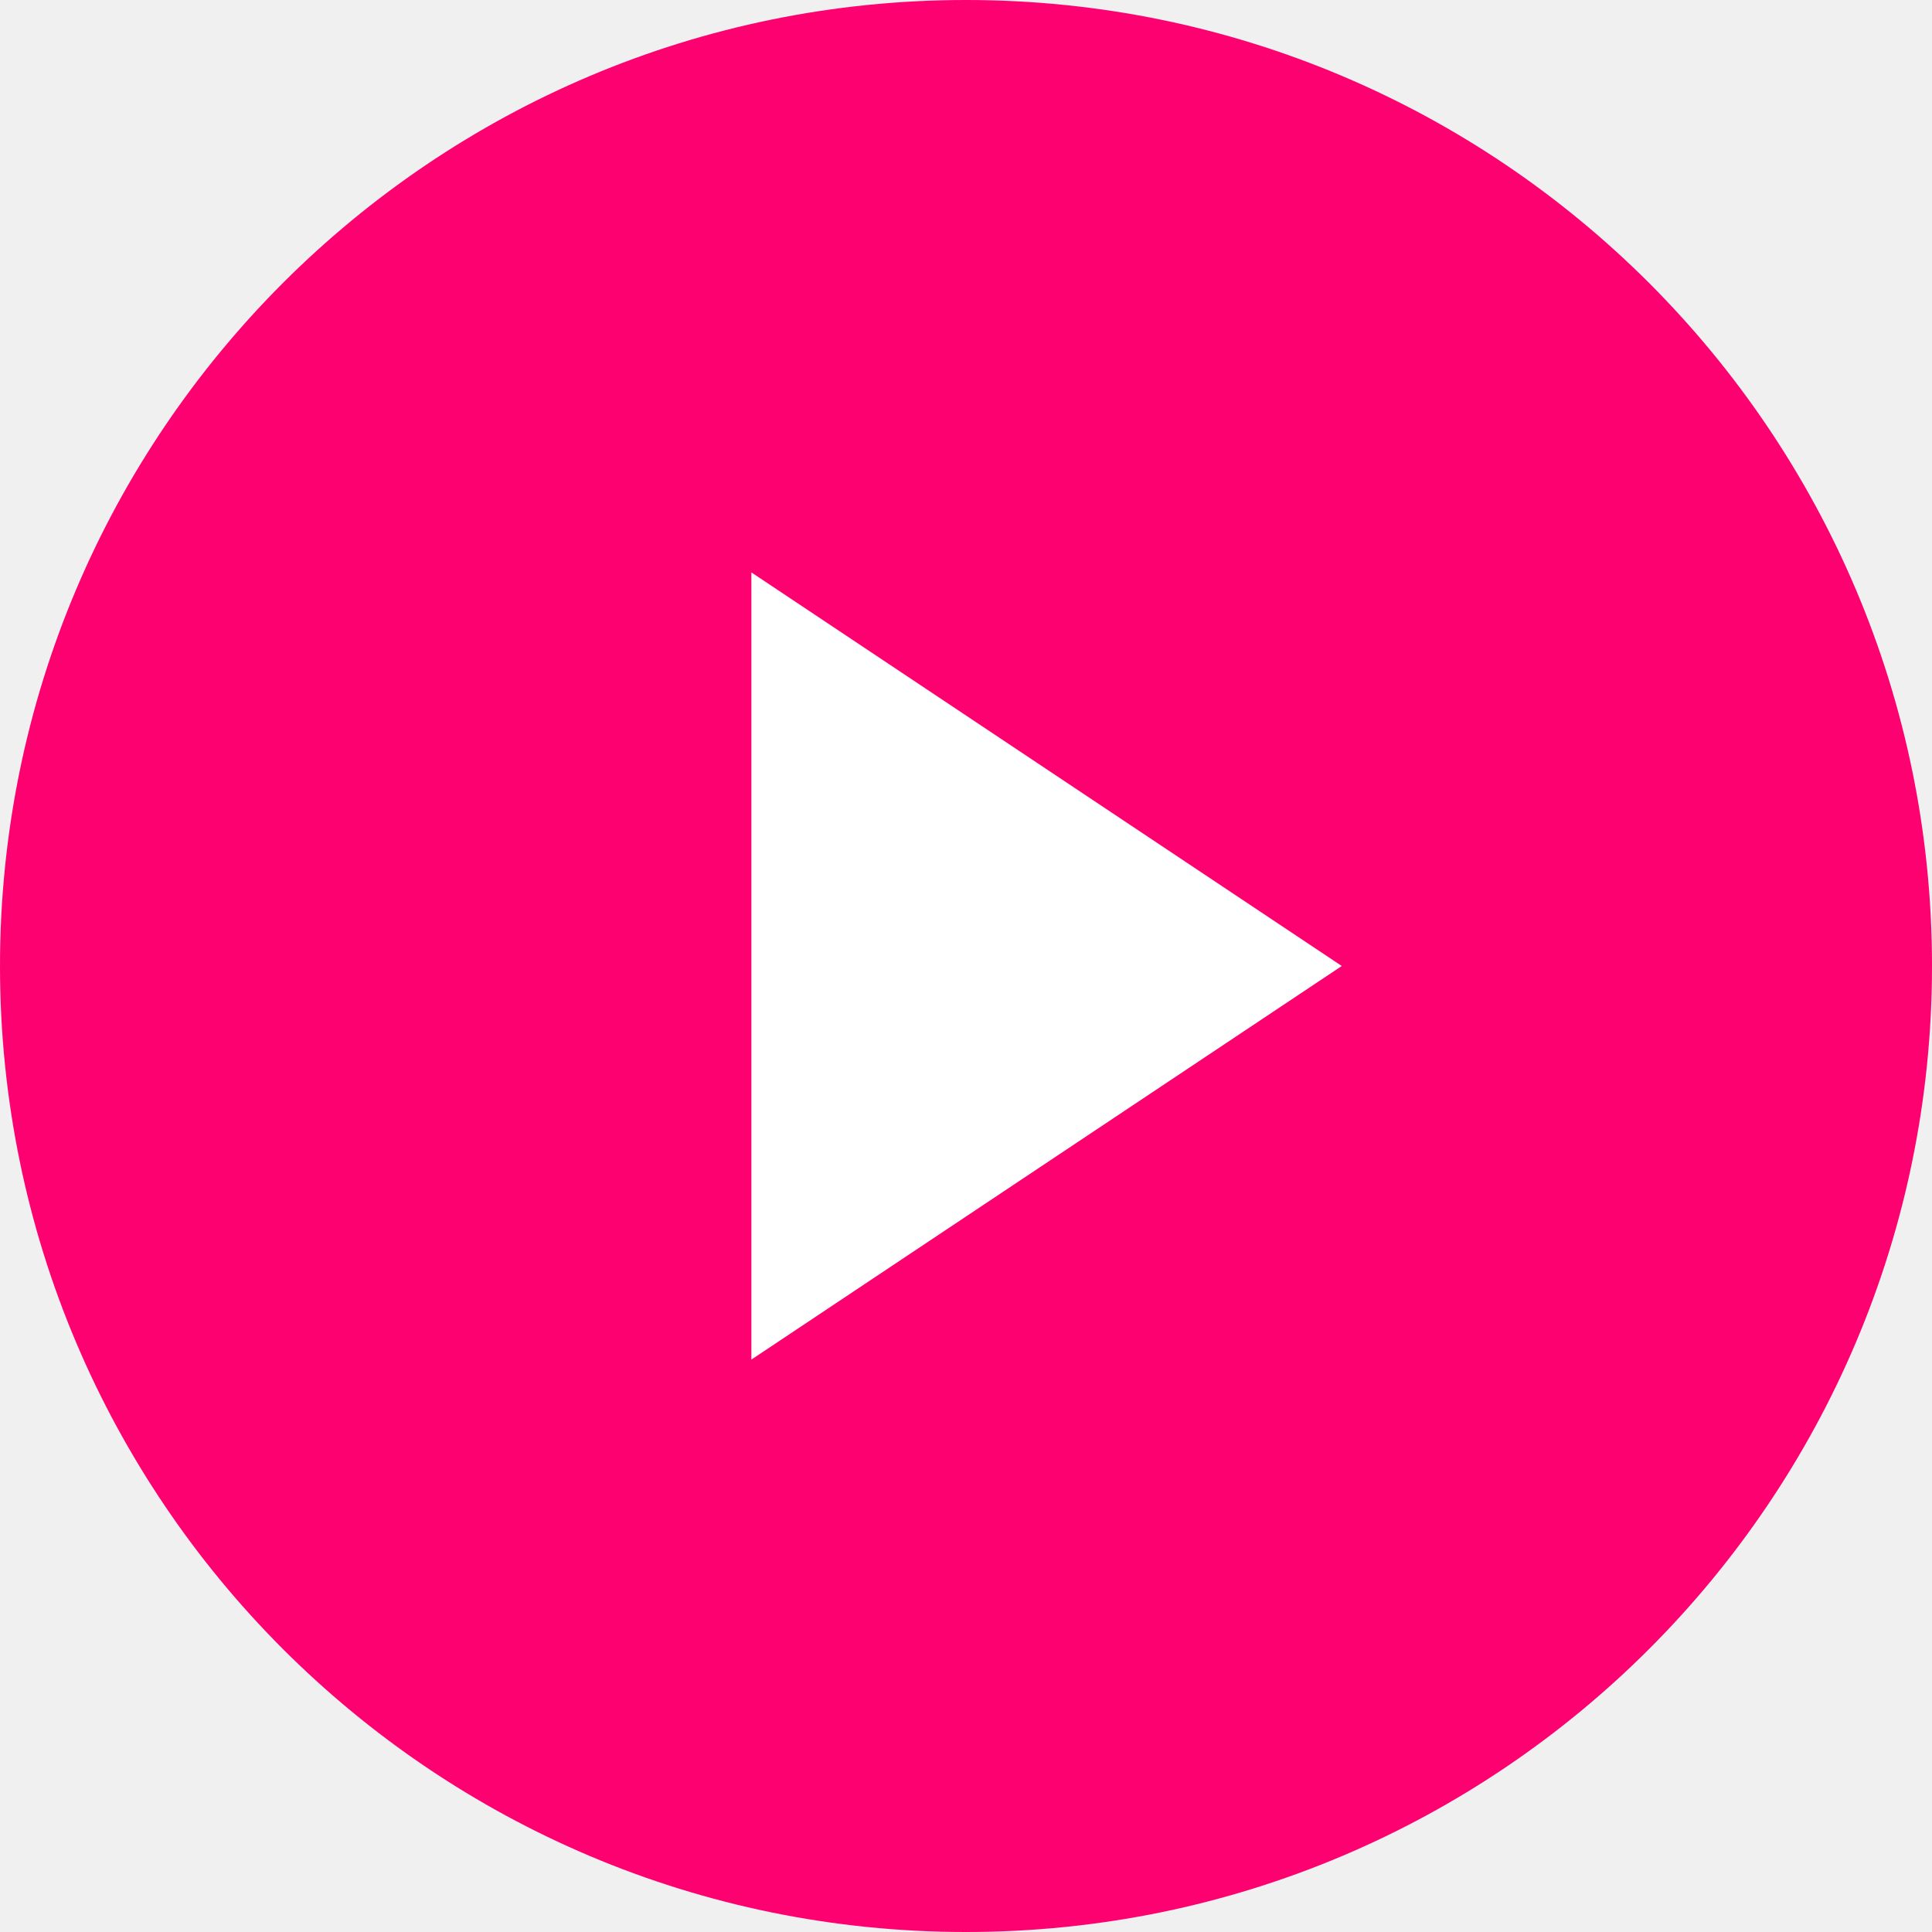
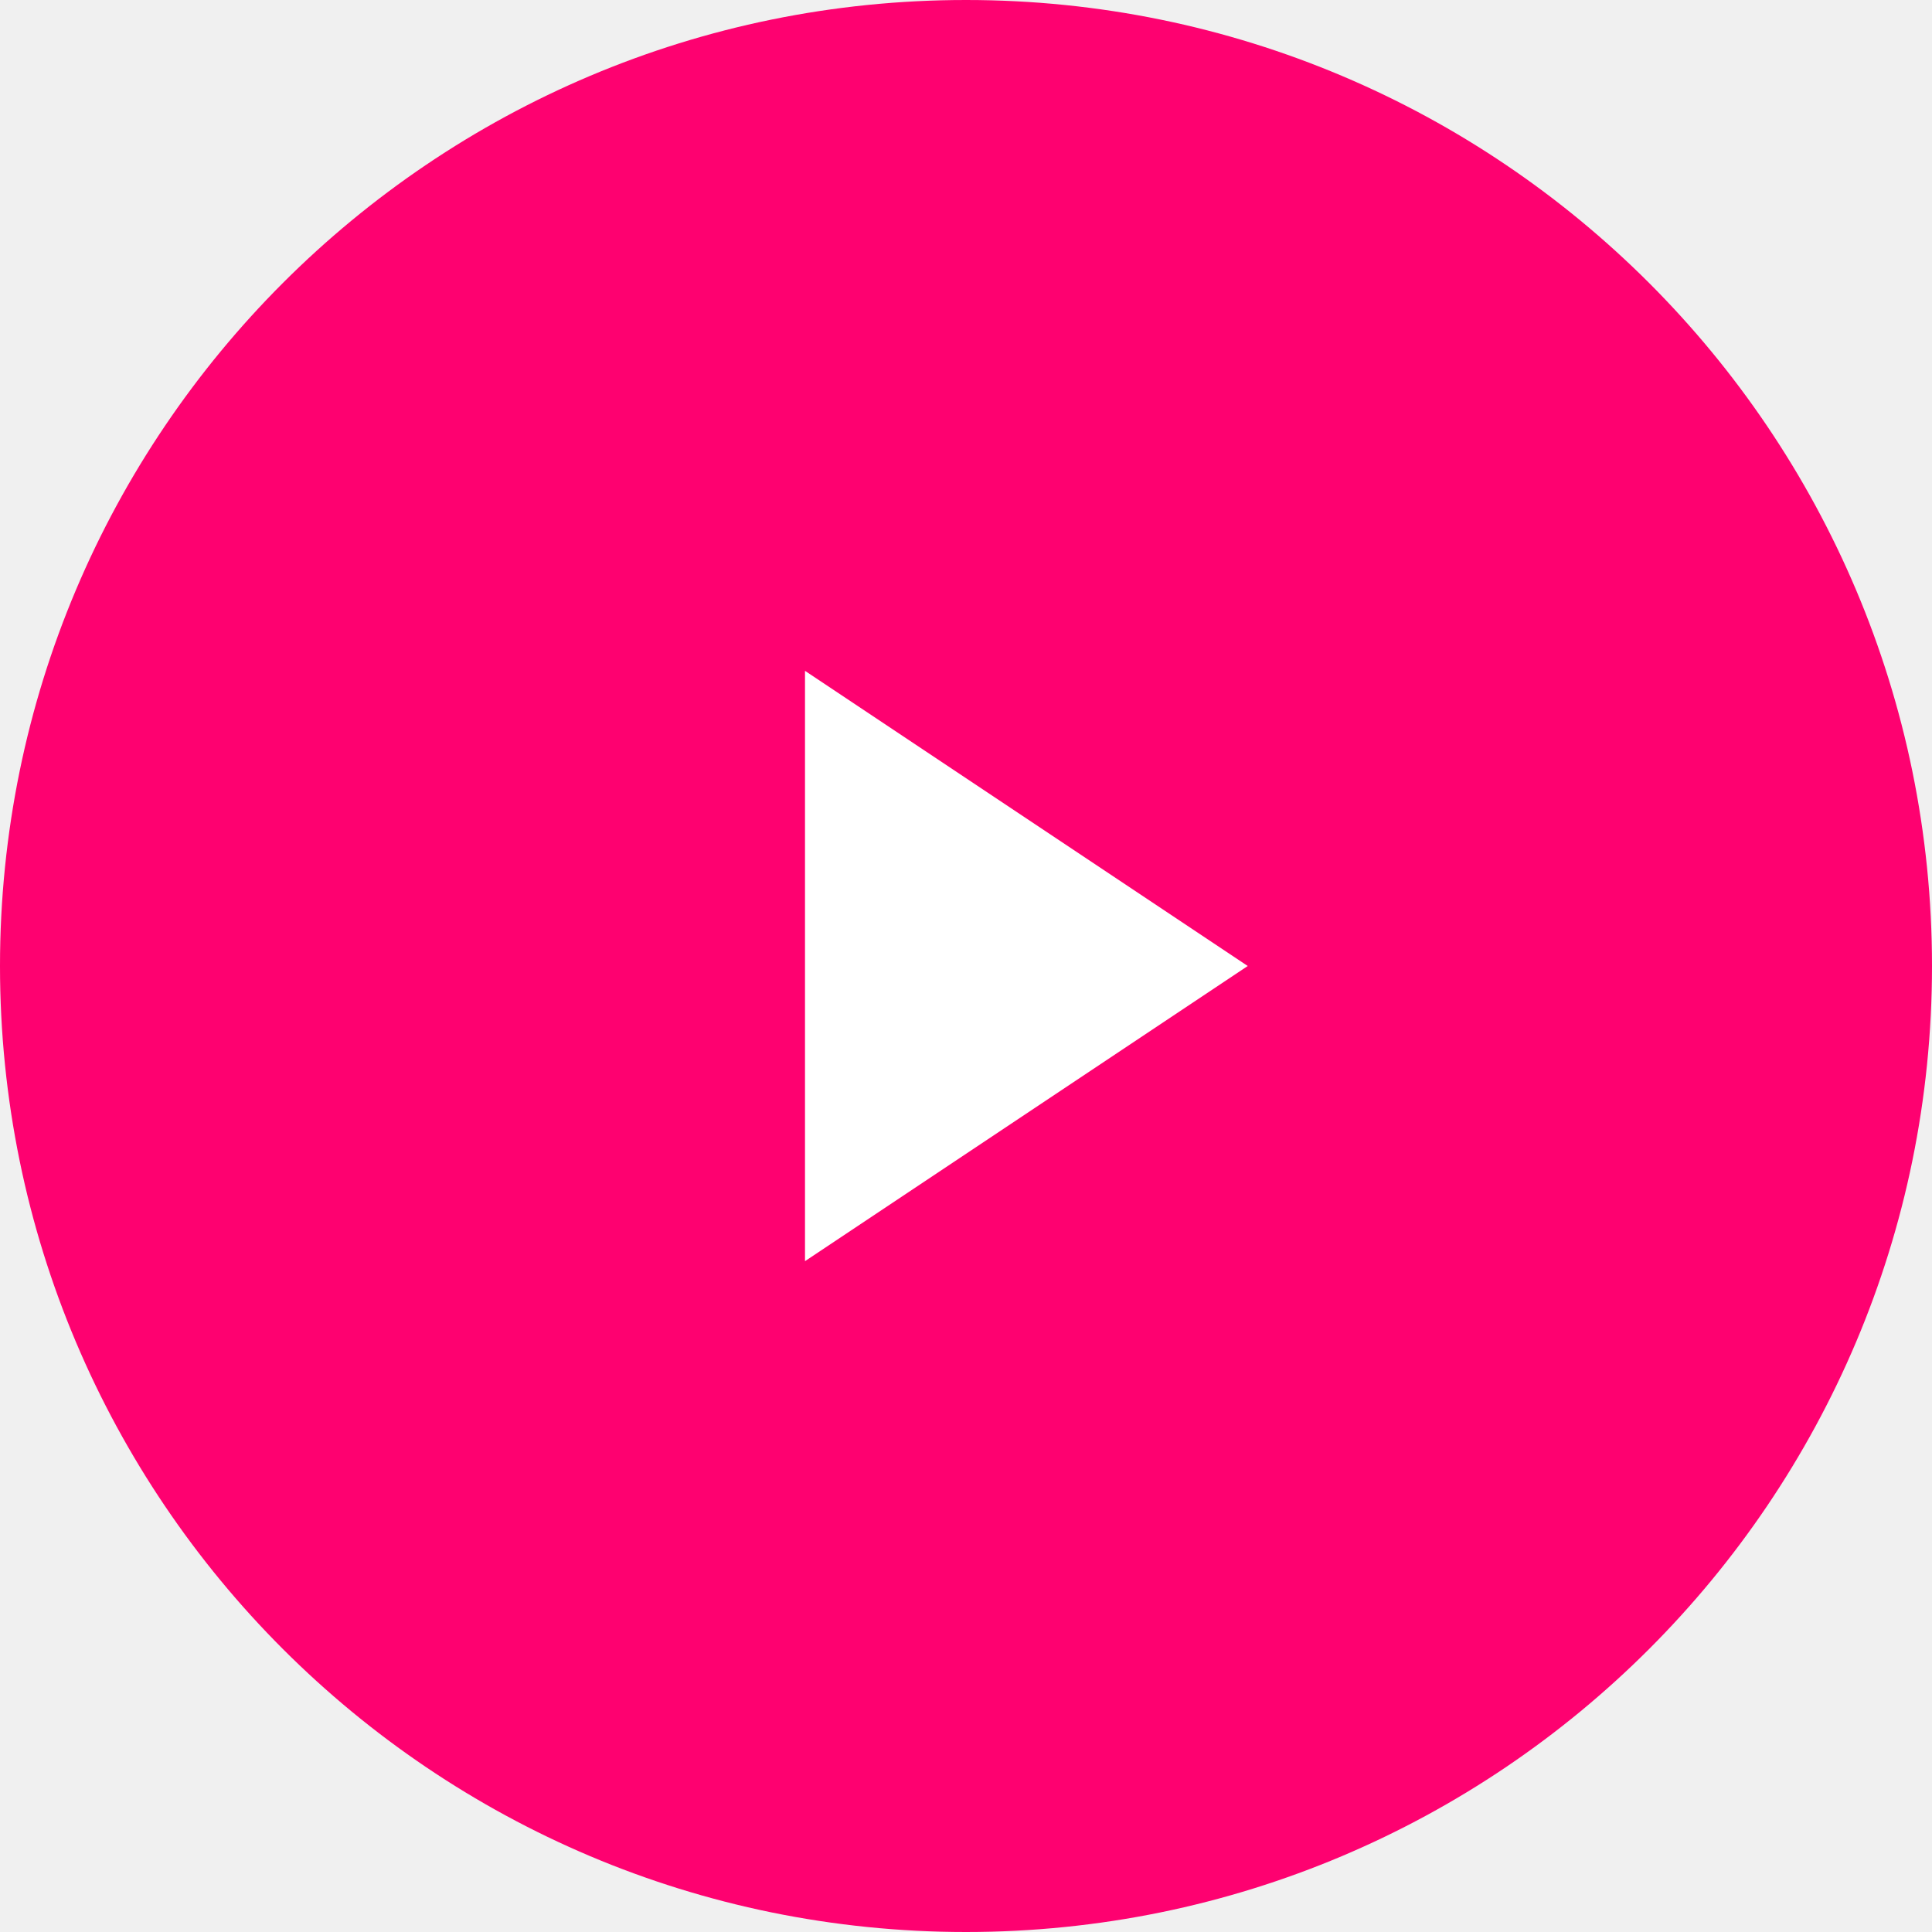
- <svg xmlns="http://www.w3.org/2000/svg" width="24" height="24" viewBox="0 0 24 24" fill="none">
-   <path d="M0 12C0 5.373 5.373 0 12 0C18.627 0 24 5.373 24 12C24 18.627 18.627 24 12 24C5.373 24 0 18.627 0 12Z" fill="#FE0170" />
-   <g clip-path="url(#clip0_282_329)">
-     <path d="M8.668 17.333V6.667L16.668 12L8.668 17.333Z" fill="white" />
+ <svg xmlns="http://www.w3.org/2000/svg" width="48" height="48" viewBox="0 0 48 48" fill="none">
+   <path d="M0 24C0 10.745 10.745 0 24 0C37.255 0 48 10.745 48 24C48 37.255 37.255 48 24 48C10.745 48 0 37.255 0 24Z" fill="#FE0170" />
+   <g clip-path="url(#clip0_1049_3542)">
+     <path d="M19 32V16L31 24L19 32Z" fill="white" />
  </g>
  <defs>
-     <clipPath id="clip0_282_329">
-       <rect width="8" height="10.667" fill="white" transform="translate(9.33398 6.66663)" />
+     <clipPath id="clip0_1049_3542">
+       <rect width="12" height="16" fill="white" transform="translate(20 16)" />
    </clipPath>
  </defs>
</svg>
